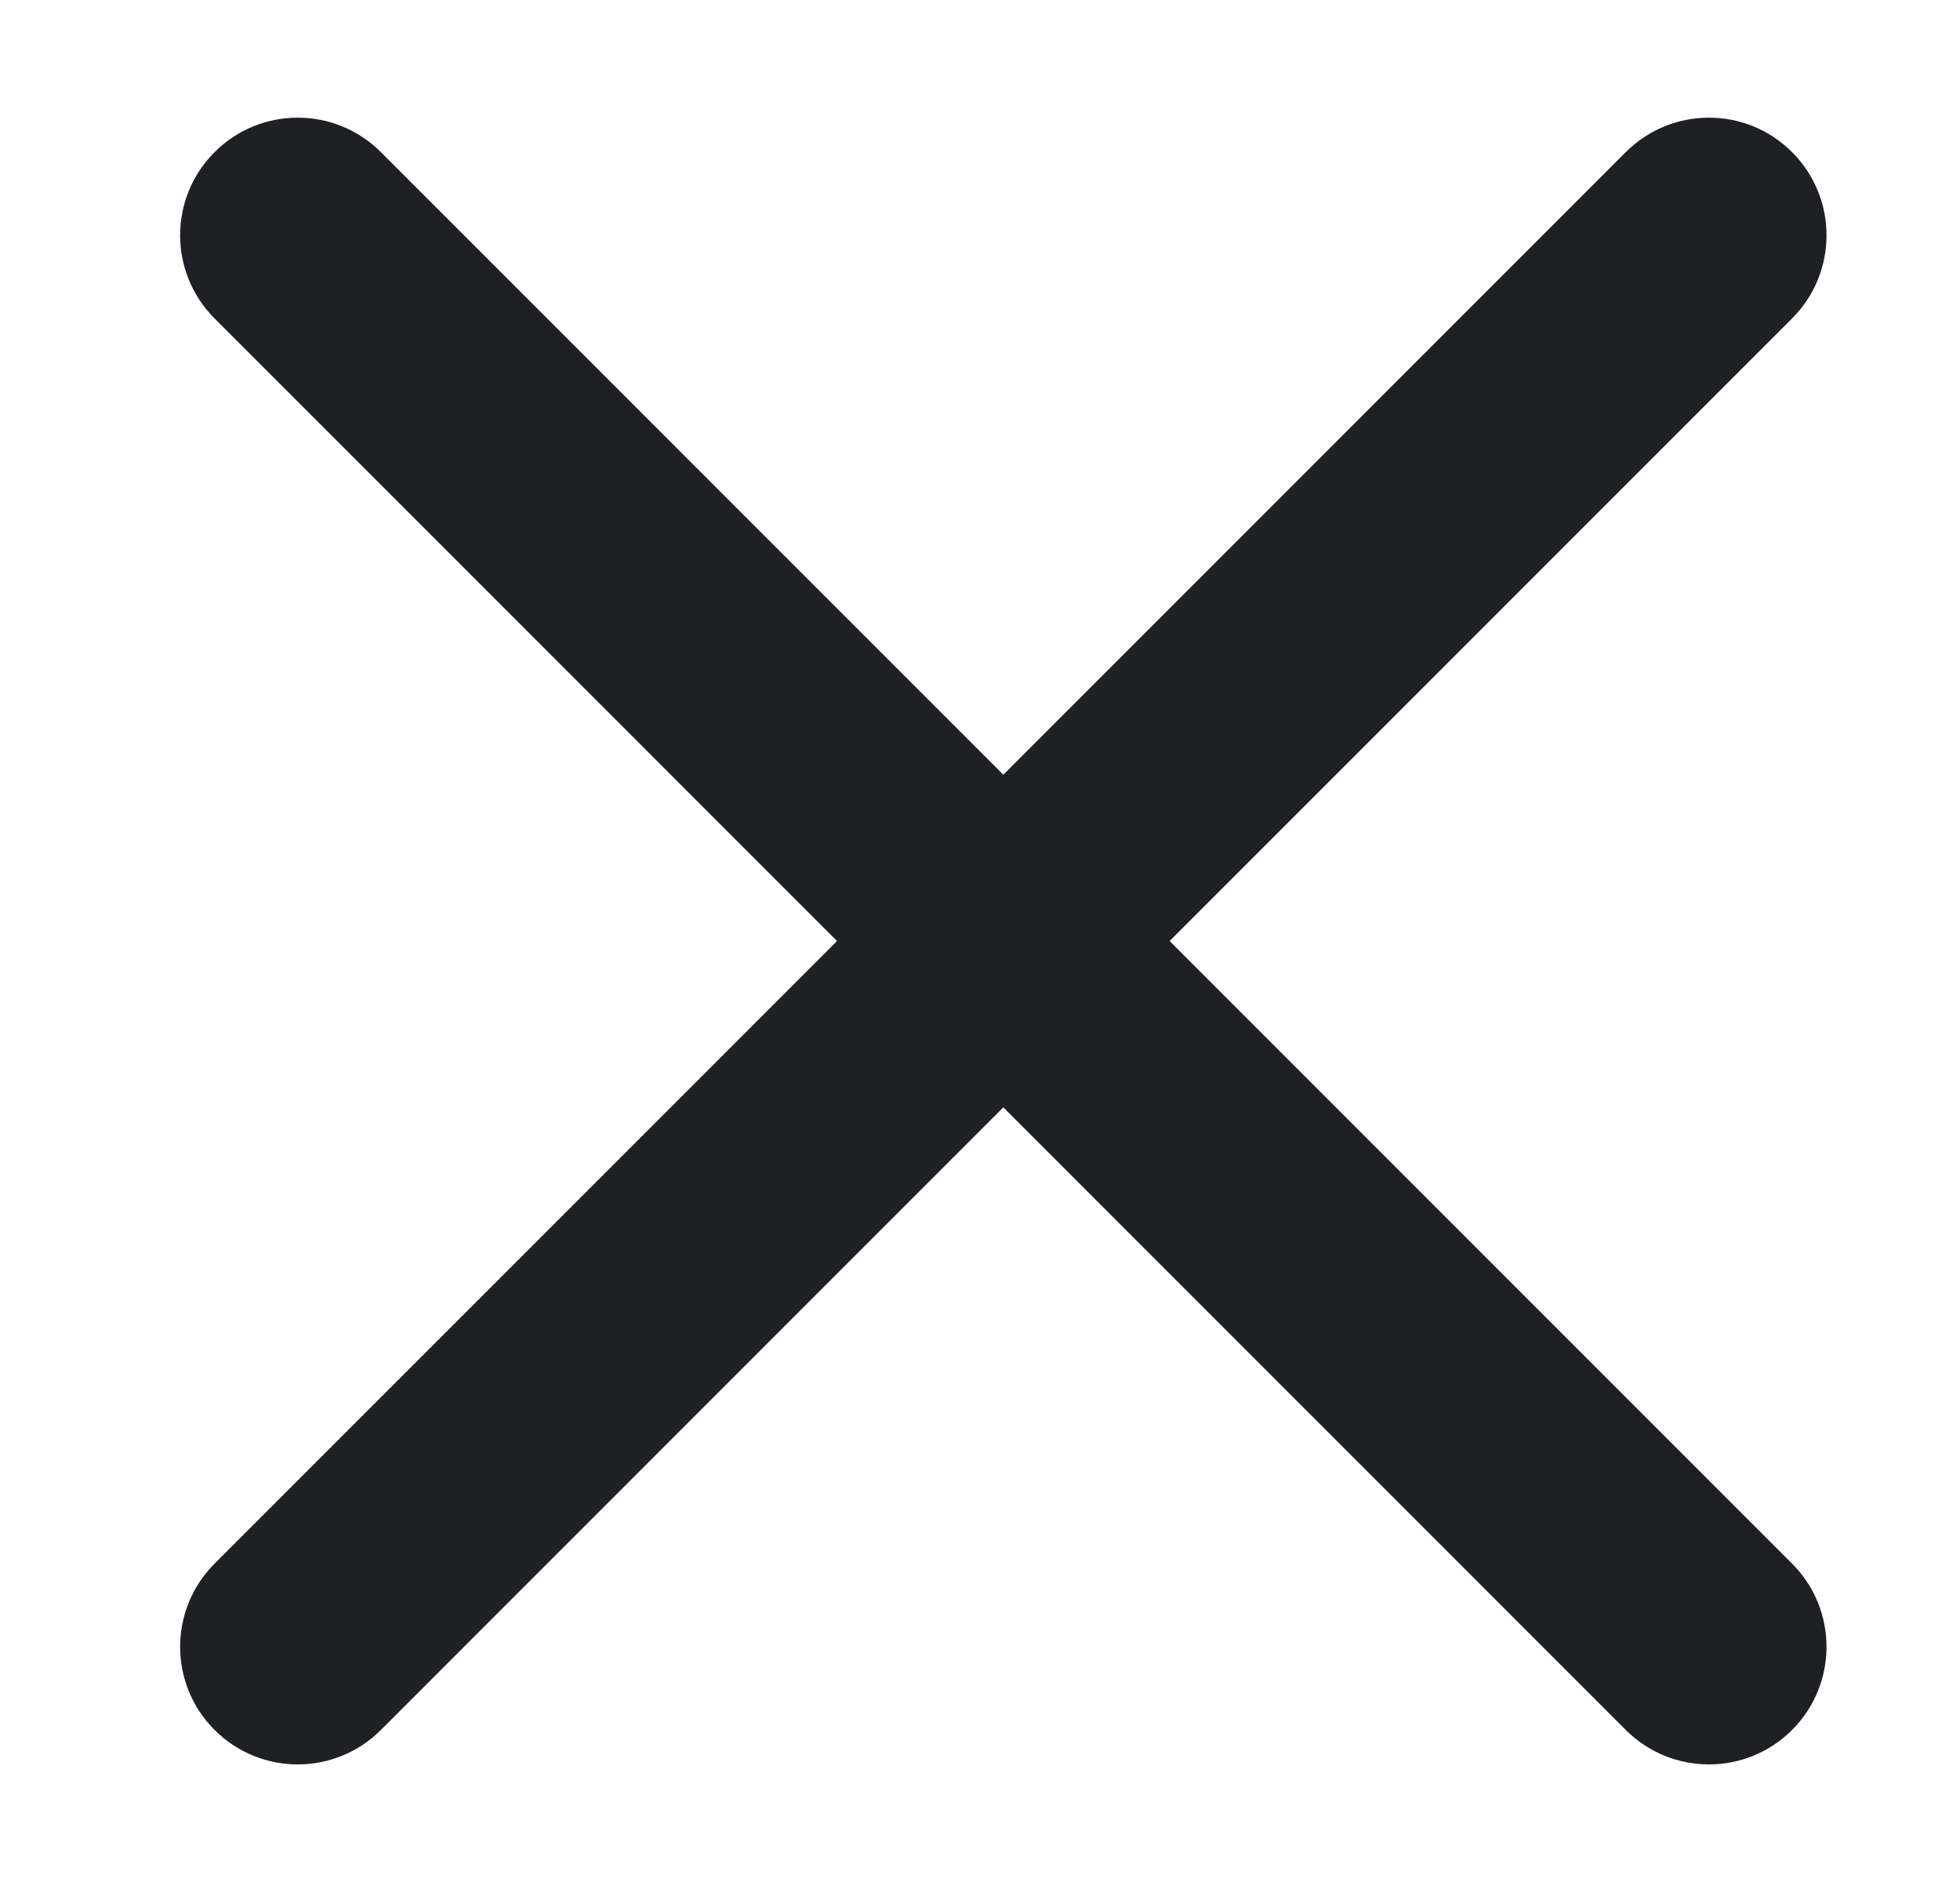
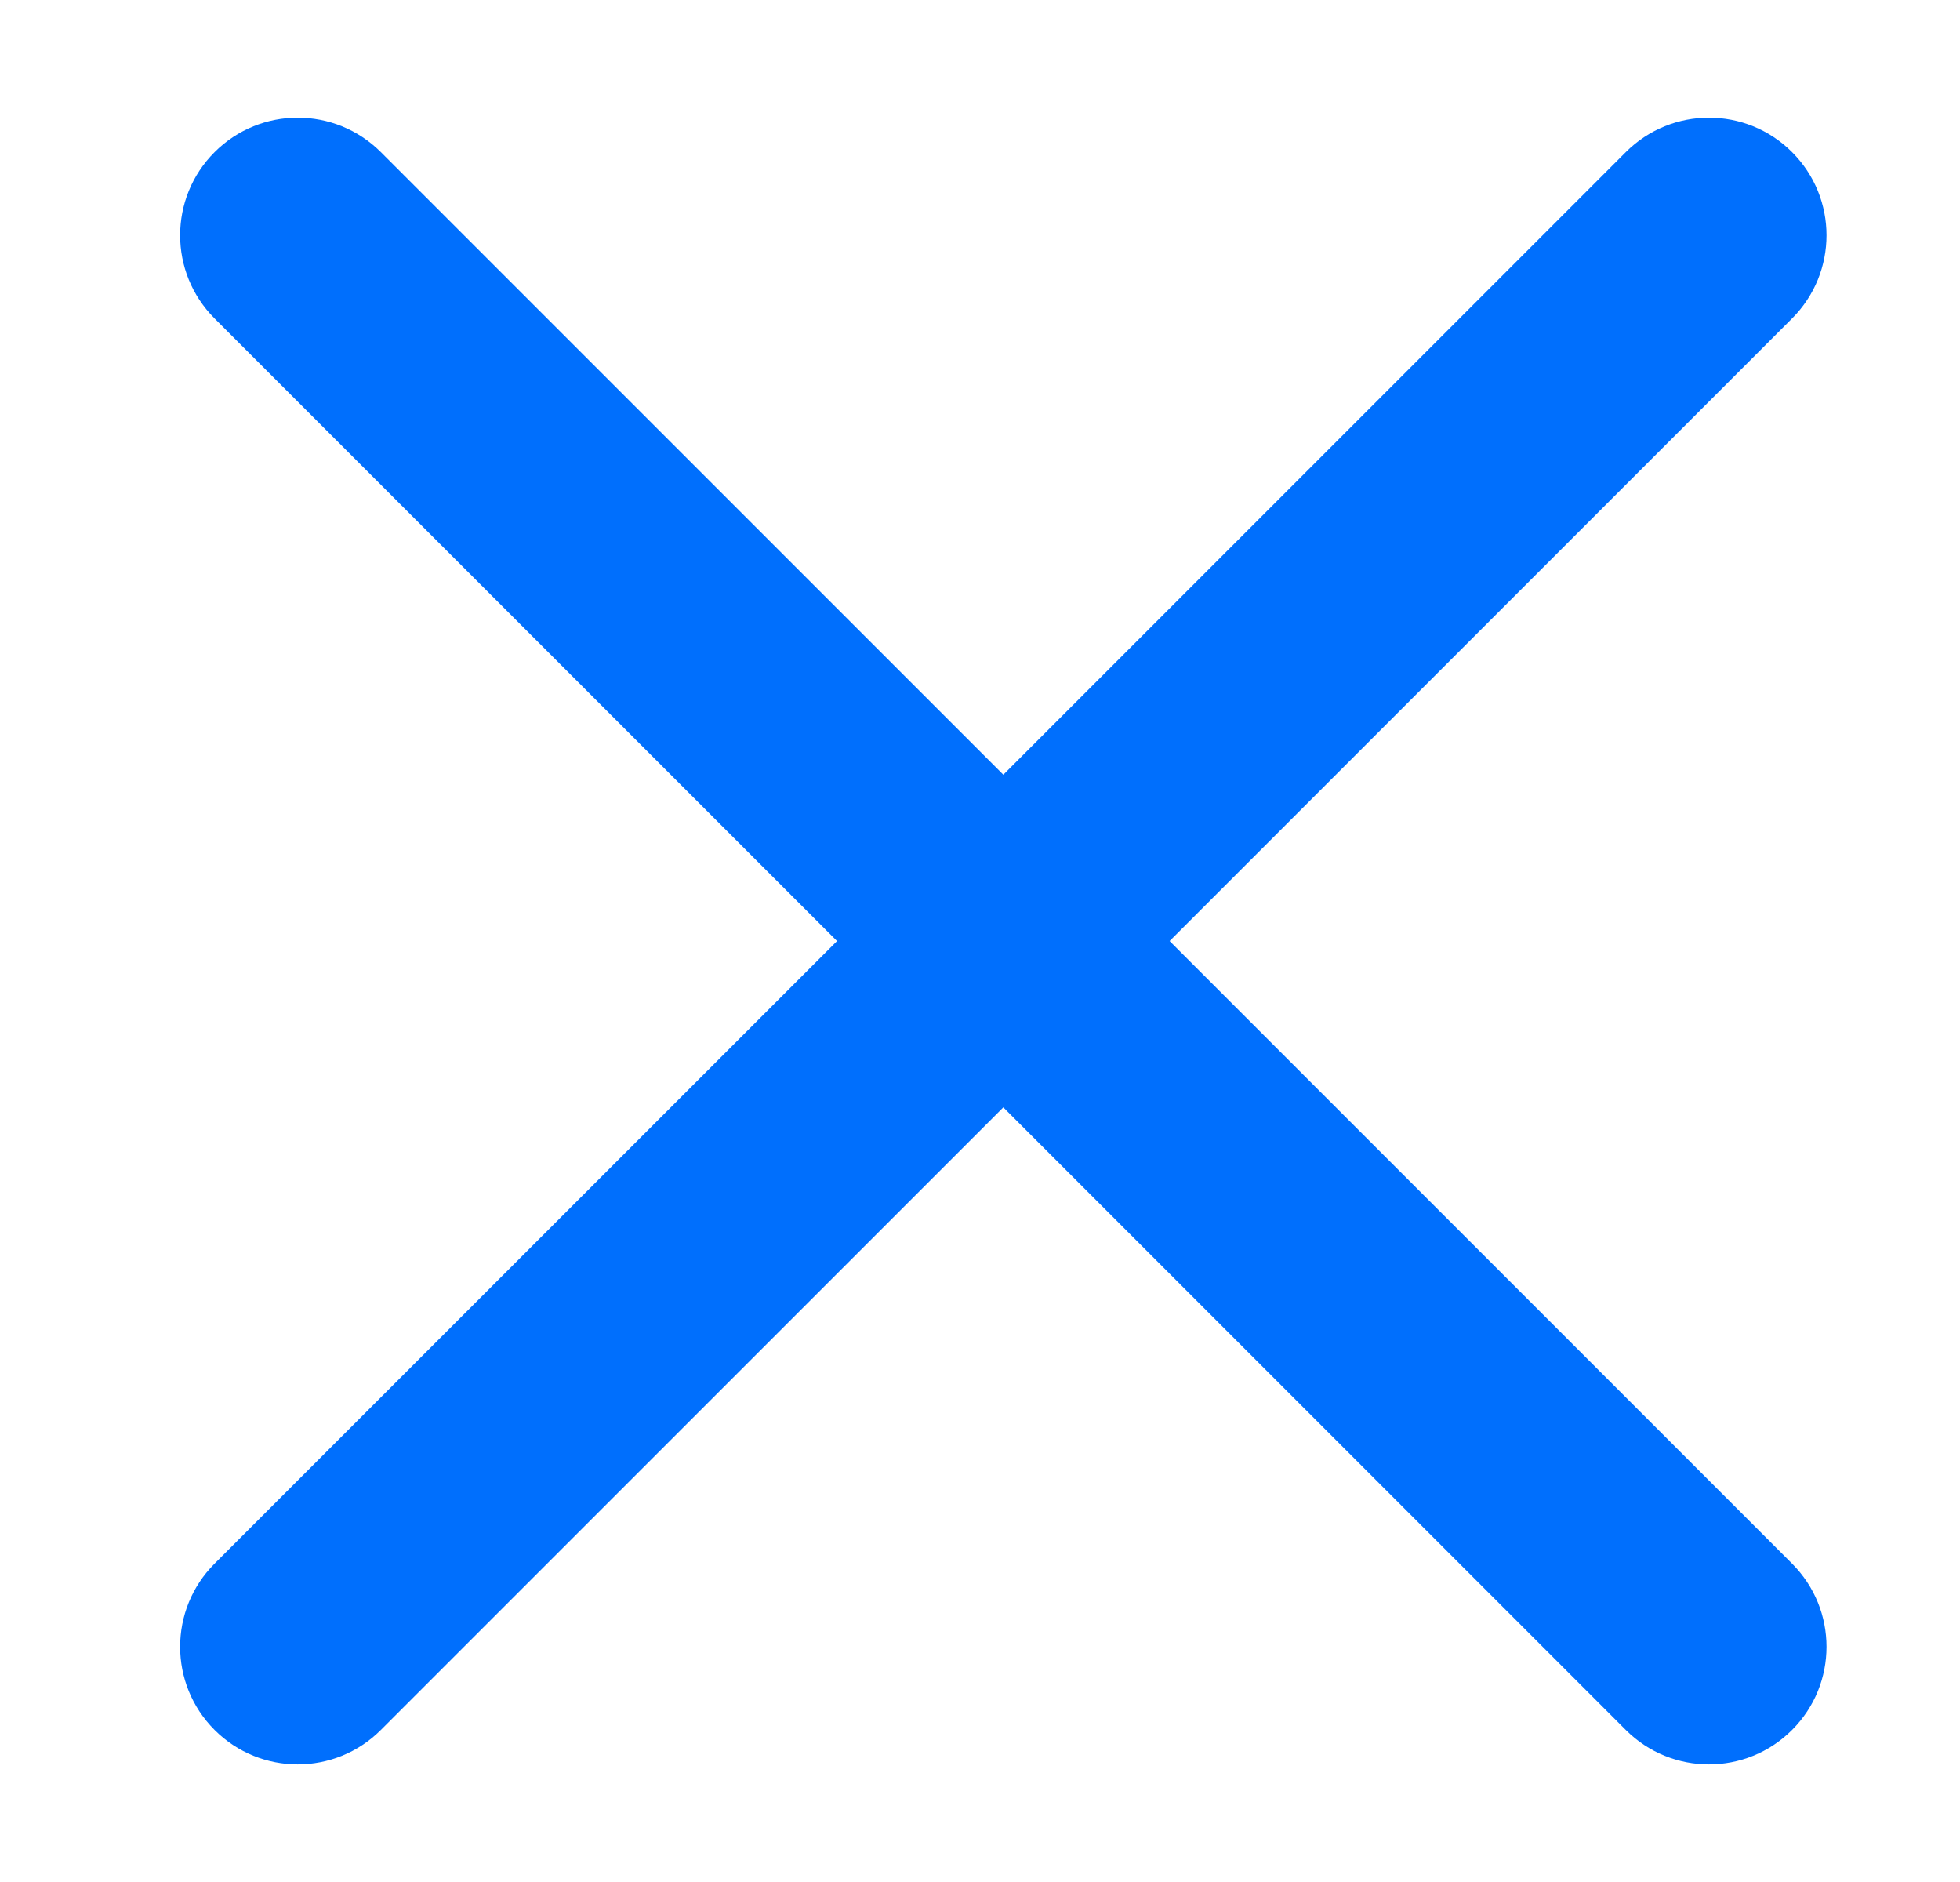
<svg xmlns="http://www.w3.org/2000/svg" width="25" height="24" viewBox="0 0 25 24" fill="none">
-   <mask id="mask0_103_11447" style="mask-type:alpha" maskUnits="userSpaceOnUse" x="2" y="1" width="22" height="22">
-     <path fill-rule="evenodd" clip-rule="evenodd" d="M2.737 1.94C3.323 1.354 4.272 1.354 4.858 1.94L22.858 19.94C23.444 20.526 23.444 21.475 22.858 22.061C22.273 22.647 21.323 22.647 20.737 22.061L2.737 4.061C2.151 3.475 2.151 2.526 2.737 1.94Z" fill="#006FFD" />
-     <path fill-rule="evenodd" clip-rule="evenodd" d="M22.858 1.94C22.273 1.354 21.323 1.354 20.737 1.94L2.737 19.94C2.151 20.526 2.151 21.475 2.737 22.061C3.323 22.647 4.272 22.647 4.858 22.061L22.858 4.061C23.444 3.475 23.444 2.526 22.858 1.94Z" fill="#006FFD" />
-   </mask>
-   <g mask="url(#mask0_103_11447)">
-     <rect x="0.798" y="0.001" width="24" height="24" fill="#1F2024" />
-   </g>
+   <path fill-rule="evenodd" clip-rule="evenodd" d="M2.737 1.94C3.323 1.354 4.272 1.354 4.858 1.94L22.858 19.94C23.444 20.526 23.444 21.475 22.858 22.061C22.273 22.647 21.323 22.647 20.737 22.061L2.737 4.061C2.151 3.475 2.151 2.526 2.737 1.94Z" fill="#006FFD" />
+   <path fill-rule="evenodd" clip-rule="evenodd" d="M22.858 1.94C22.273 1.354 21.323 1.354 20.737 1.94L2.737 19.94C2.151 20.526 2.151 21.475 2.737 22.061C3.323 22.647 4.272 22.647 4.858 22.061L22.858 4.061C23.444 3.475 23.444 2.526 22.858 1.94Z" fill="#006FFD" />
</svg>
